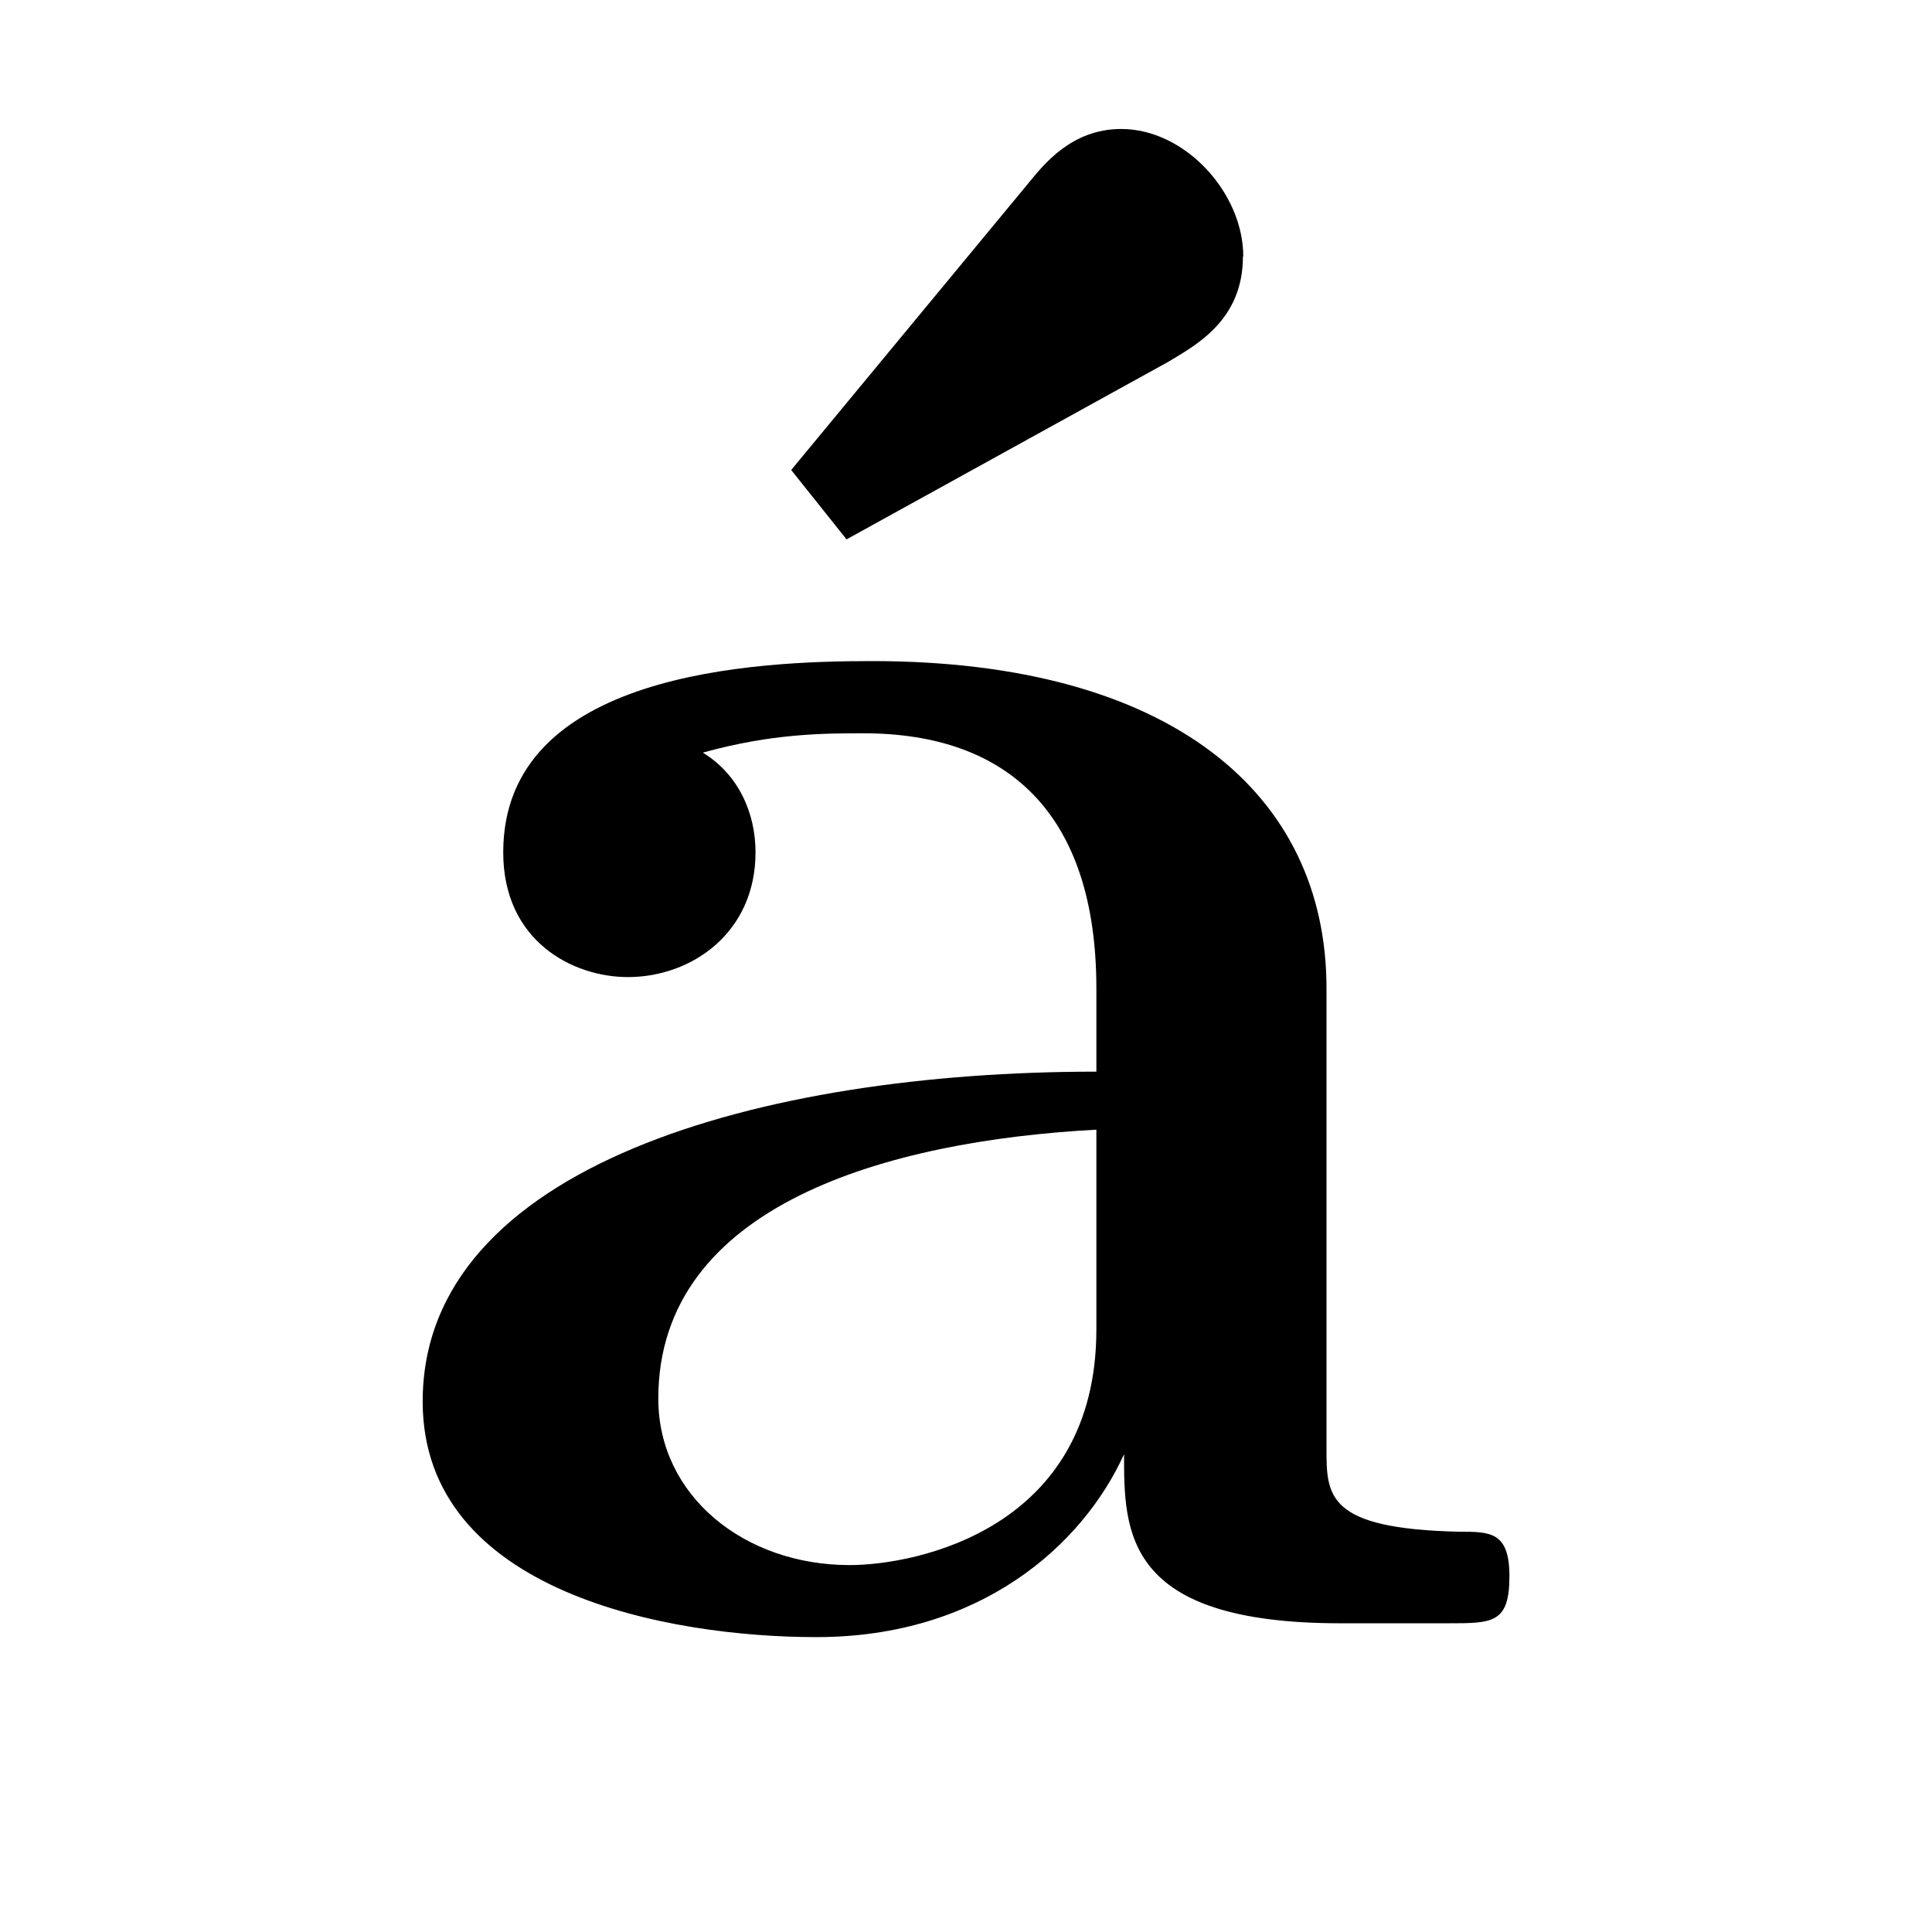
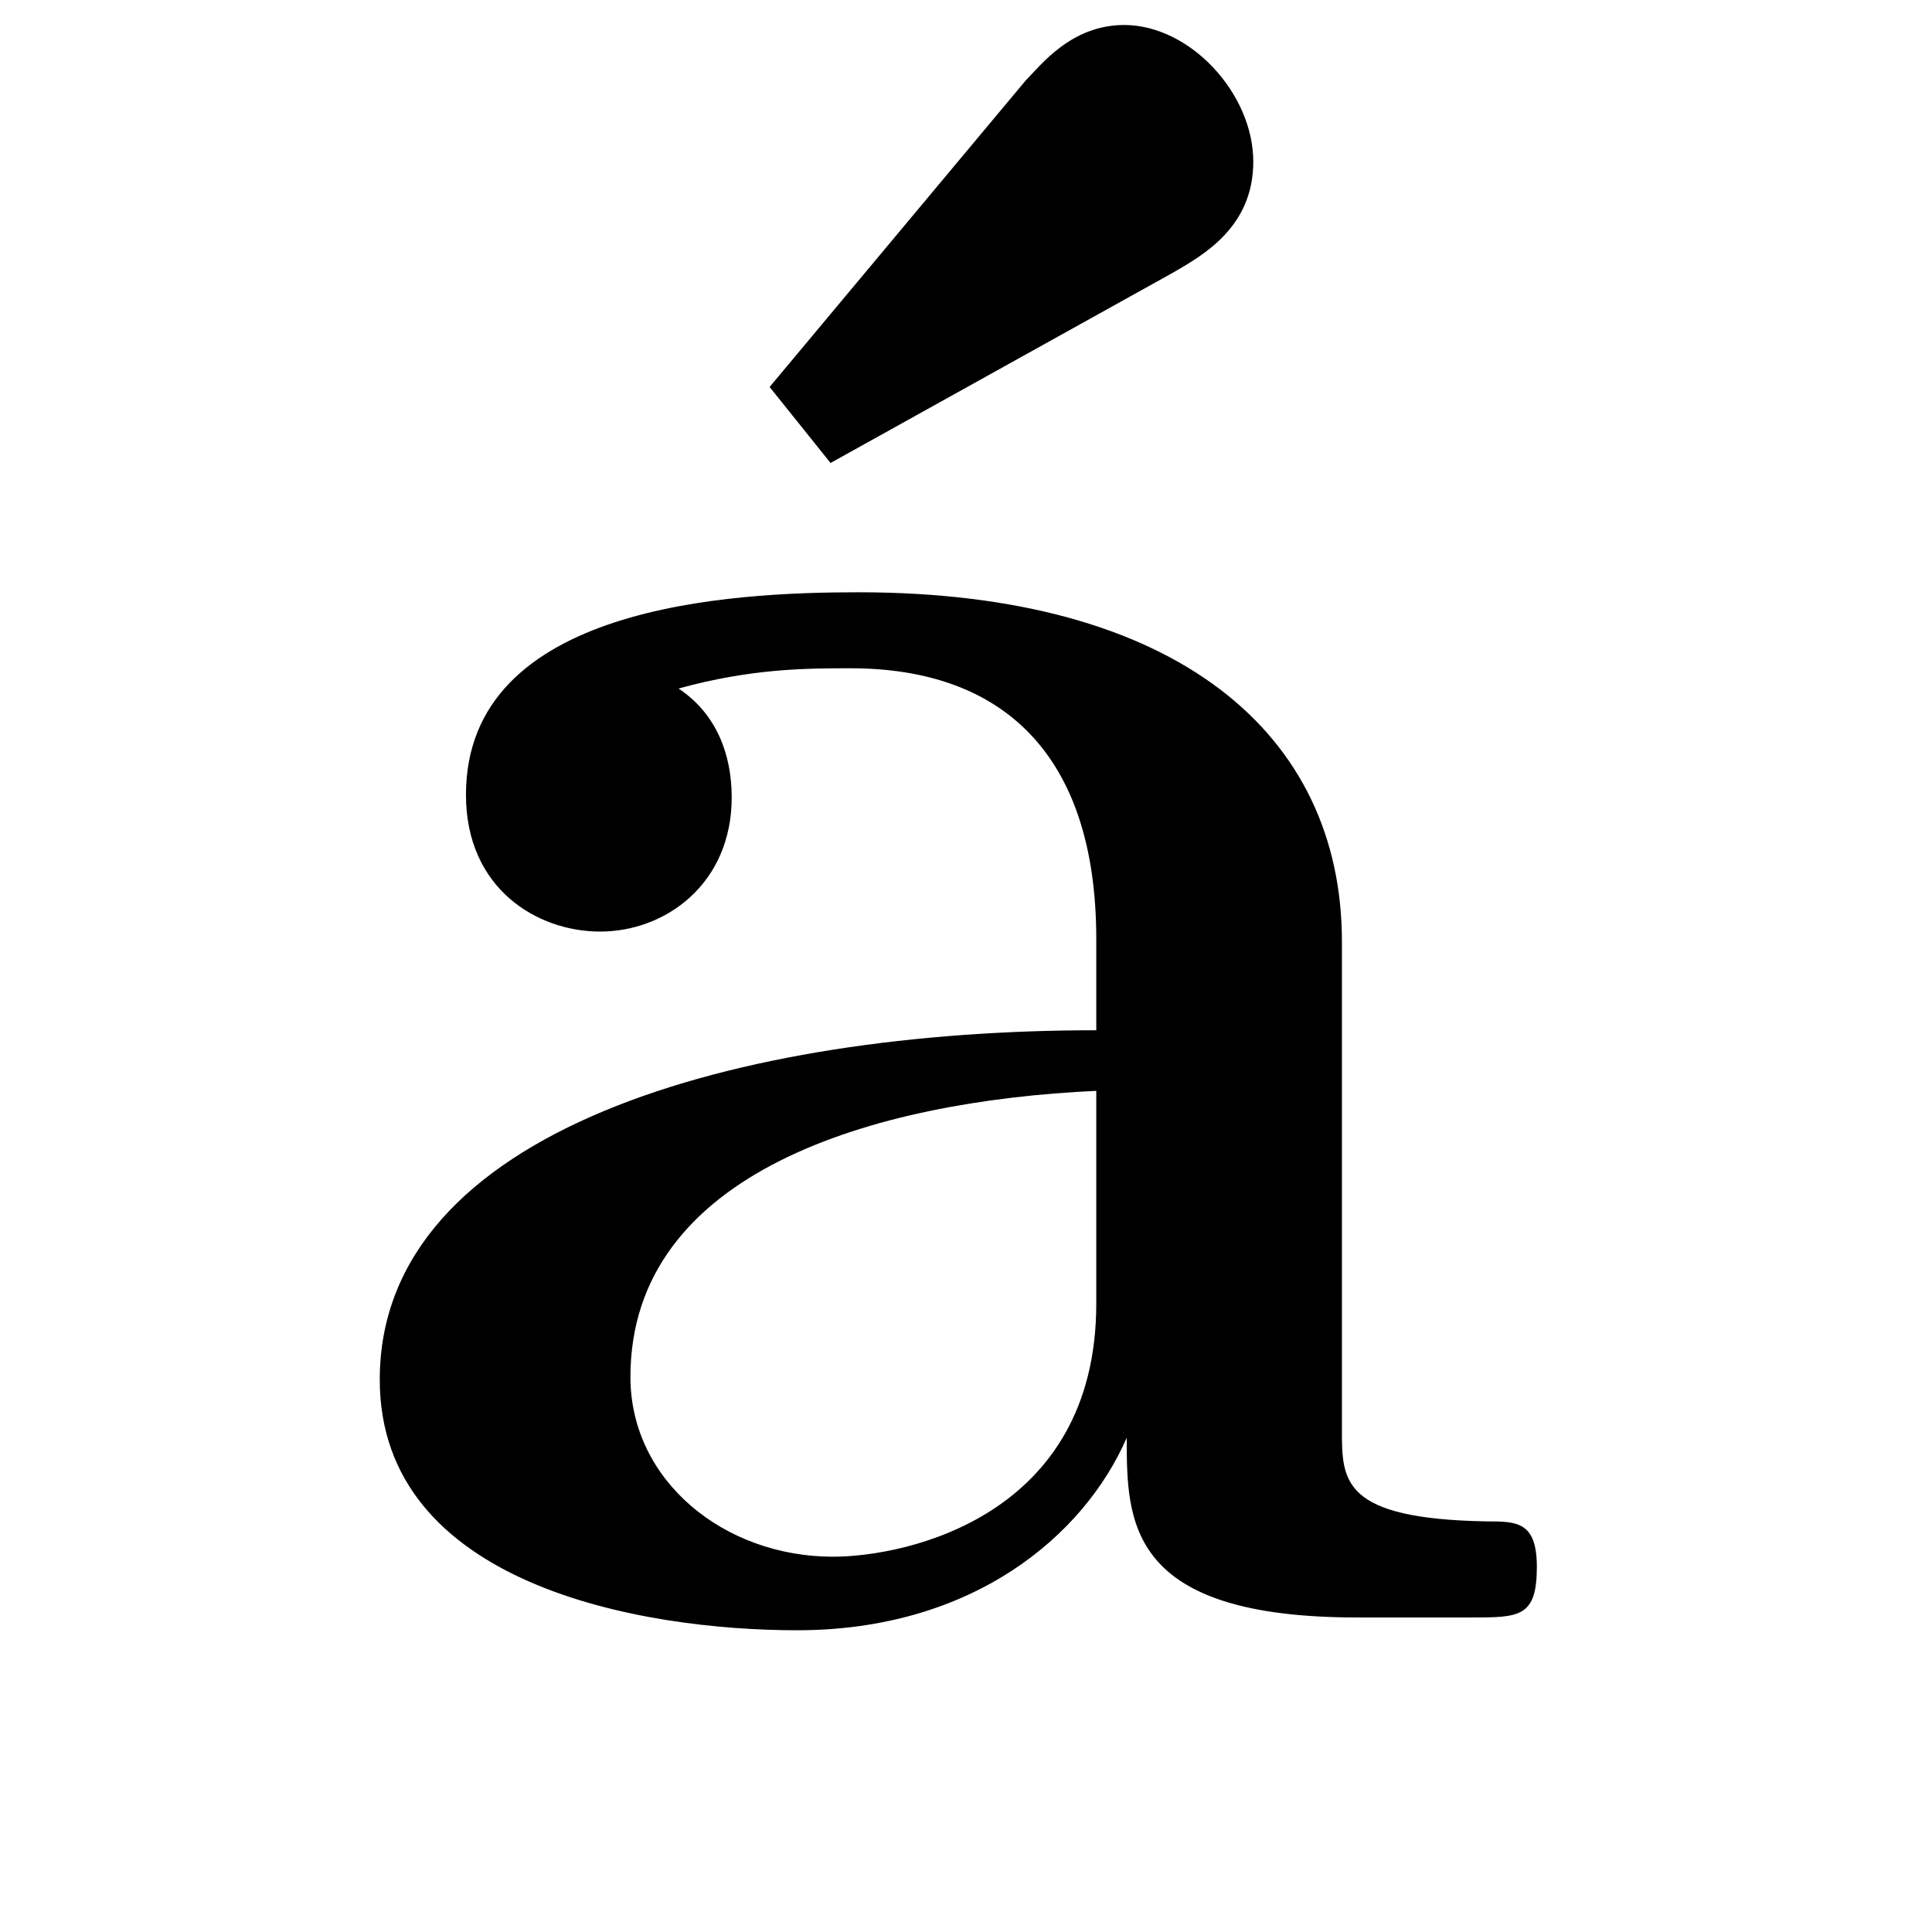
<svg xmlns="http://www.w3.org/2000/svg" width="16" height="16" version="1.1" id="svg10">
  <defs id="defs14" />
  <g color="#000" font-weight="400" font-family="sans-serif" white-space="normal" fill="#474747" id="g8">
    <g id="page1" transform="matrix(1.886464,0,0,1.886464,-106.4631,-108.0383)">
      <g id="use18" style="fill:#000000;fill-opacity:1" transform="matrix(0.5417154,0,0,0.5417154,56.72746,64.32896)">
-         <g transform="matrix(1.469388,0,0,1.469388,-186.0542,-183.1416)" id="surface665">
-           <g style="fill:#000000;fill-opacity:1" id="g14">
-             <g id="use12" transform="matrix(0.9785441,0,0,0.9785441,128.2476,124.7228)">
-               <path id="path61" d="m 6.469,-0.266 c 0,-0.25 -0.109,-0.25 -0.281,-0.25 -0.75,-0.016 -0.75,-0.203 -0.75,-0.469 v -2.594 c 0,-1.094 -0.875,-1.844 -2.562,-1.844 -0.656,0 -2.078,0.062 -2.078,1.078 0,0.5 0.391,0.703 0.703,0.703 0.359,0 0.719,-0.25 0.719,-0.703 0,-0.219 -0.094,-0.438 -0.297,-0.562 0.391,-0.109 0.688,-0.109 0.906,-0.109 0.812,0 1.312,0.453 1.312,1.438 v 0.469 c -1.891,0 -3.797,0.531 -3.797,1.859 0,1.078 1.391,1.328 2.219,1.328 0.922,0 1.5,-0.516 1.734,-1.031 0,0.438 0,0.953 1.219,0.953 H 6.125 c 0.25,0 0.344,0 0.344,-0.266 z M 4.141,-1.656 c 0,1.125 -1.016,1.328 -1.391,1.328 -0.594,0 -1.078,-0.391 -1.078,-0.938 0,-1.094 1.297,-1.453 2.469,-1.516 z M 4.969,-7.703 c 0,-0.359 -0.328,-0.719 -0.688,-0.719 -0.281,0 -0.438,0.203 -0.516,0.297 l -1.344,1.625 0.312,0.391 1.812,-1 c 0.156,-0.094 0.422,-0.234 0.422,-0.594 z m 0,0" style="stroke:none" />
-             </g>
+         <g transform="scale(1.333333)" style="fill:rgb(0%, 0%, 0%);fill-opacity:1" id="g240">
+           <g id="use238" transform="matrix(0.9785441,0,0,0.9785441,264.9837,139.1687)">
+             <path id="path862" d="m 6.031,-9.953 c -0.047,1.25 -1.141,1.812 -2,1.812 -0.922,0 -1.969,-0.594 -2.016,-1.812 h -0.469 c 0.047,1.625 1.219,2.641 2.484,2.641 1.203,0 2.422,-0.984 2.469,-2.641 z m 0,0" style="stroke:none" />
+           </g>
+         </g>
+         <g transform="scale(1.333333)" style="fill:rgb(0%, 0%, 0%);fill-opacity:1" id="g244">
+           <g id="use242" transform="matrix(0.9785441,0,0,0.9785441,265.12,139.1687)">
+             <path id="path858" d="M 6.594,-4.281 C 6.594,-5.609 5.547,-6.5 3.531,-6.5 c -0.812,0 -2.5,0.078 -2.5,1.281 0,0.594 0.453,0.859 0.844,0.859 0.438,0 0.844,-0.297 0.844,-0.844 0,-0.281 -0.094,-0.531 -0.344,-0.688 0.484,-0.141 0.828,-0.141 1.094,-0.141 0.984,0 1.562,0.547 1.562,1.734 v 0.562 c -2.266,0 -4.547,0.641 -4.547,2.234 0,1.297 1.672,1.594 2.656,1.594 1.109,0 1.812,-0.609 2.094,-1.234 0,0.531 0,1.141 1.453,1.141 h 0.734 c 0.297,0 0.406,0 0.406,-0.312 0,-0.297 -0.125,-0.297 -0.328,-0.297 C 6.594,-0.625 6.594,-0.859 6.594,-1.188 Z M 5.031,-2 c 0,1.359 -1.203,1.609 -1.656,1.609 -0.703,0 -1.297,-0.469 -1.297,-1.125 0,-1.312 1.547,-1.75 2.953,-1.828 z m 0,0" style="stroke:none" />
+           </g>
+         </g>
+         <g transform="scale(1.333333)" style="fill:rgb(0%, 0%, 0%);fill-opacity:1" id="g188">
+           <g id="use186" transform="matrix(0.9785441,0,0,0.9785441,128.2573,139.1687)">
+             <path id="path1141" d="M 6.594,-4.281 C 6.594,-5.609 5.547,-6.5 3.531,-6.5 c -0.812,0 -2.5,0.078 -2.5,1.281 0,0.594 0.453,0.859 0.844,0.859 0.438,0 0.844,-0.297 0.844,-0.844 0,-0.281 -0.094,-0.531 -0.344,-0.688 0.484,-0.141 0.828,-0.141 1.094,-0.141 0.984,0 1.562,0.547 1.562,1.734 v 0.562 c -2.266,0 -4.547,0.641 -4.547,2.234 0,1.297 1.672,1.594 2.656,1.594 1.109,0 1.812,-0.609 2.094,-1.234 0,0.531 0,1.141 1.453,1.141 h 0.734 c 0.297,0 0.406,0 0.406,-0.312 0,-0.297 -0.125,-0.297 -0.328,-0.297 C 6.594,-0.625 6.594,-0.859 6.594,-1.188 Z M 5.031,-2 c 0,1.359 -1.203,1.609 -1.656,1.609 -0.703,0 -1.297,-0.469 -1.297,-1.125 0,-1.312 1.547,-1.75 2.953,-1.828 z m 0,0" style="stroke:none" />
+           </g>
+         </g>
+         <g transform="scale(1.333333)" style="fill:rgb(0%, 0%, 0%);fill-opacity:1" id="g140">
+           <g id="use138" transform="matrix(0.9785441,0,0,0.9785441,163.7403,124.7228)">
+             <path id="path1155" d="m 7.547,-0.312 c 0,-0.281 -0.125,-0.281 -0.312,-0.281 -0.891,-0.016 -0.891,-0.25 -0.891,-0.562 v -3.016 c 0,-1.281 -1.016,-2.156 -2.984,-2.156 -0.781,0 -2.422,0.078 -2.422,1.25 0,0.578 0.438,0.844 0.828,0.844 0.406,0 0.812,-0.297 0.812,-0.828 0,-0.266 -0.094,-0.516 -0.328,-0.672 0.453,-0.125 0.797,-0.125 1.062,-0.125 0.938,0 1.516,0.531 1.516,1.672 v 0.562 c -2.203,0 -4.422,0.609 -4.422,2.156 0,1.266 1.609,1.547 2.578,1.547 C 4.062,0.078 4.75,-0.5 5.016,-1.109 5.016,-0.594 5.016,0 6.438,0 h 0.703 c 0.297,0 0.406,0 0.406,-0.312 z m -2.719,-1.625 c 0,1.312 -1.172,1.562 -1.625,1.562 -0.672,0 -1.25,-0.469 -1.25,-1.109 0,-1.266 1.5,-1.703 2.875,-1.766 z M 3.062,-8.484 C 3.062,-9 2.625,-9.391 2.156,-9.391 c -0.531,0 -0.922,0.422 -0.922,0.906 0,0.516 0.422,0.906 0.906,0.906 C 2.656,-7.578 3.062,-8 3.062,-8.484 Z m 3.312,0 C 6.375,-9 5.938,-9.391 5.469,-9.391 c -0.516,0 -0.906,0.422 -0.906,0.906 0,0.516 0.422,0.906 0.891,0.906 C 5.969,-7.578 6.375,-8 6.375,-8.484 Z m 0,0" style="stroke:none" />
+           </g>
+         </g>
+         <g transform="matrix(1.341899,0,0,1.341899,-170.0903,-167.2879)" style="fill:#000000;fill-opacity:1" id="g128">
+           <g id="use126" transform="matrix(0.9785441,0,0,0.9785441,128.2476,124.7228)">
+             <path id="path1169" d="m 7.547,-0.312 c 0,-0.281 -0.125,-0.281 -0.312,-0.281 -0.891,-0.016 -0.891,-0.25 -0.891,-0.562 v -3.016 c 0,-1.281 -1.016,-2.156 -2.984,-2.156 -0.781,0 -2.422,0.078 -2.422,1.25 0,0.578 0.438,0.844 0.828,0.844 0.406,0 0.812,-0.297 0.812,-0.828 0,-0.266 -0.094,-0.516 -0.328,-0.672 0.453,-0.125 0.797,-0.125 1.062,-0.125 0.938,0 1.516,0.531 1.516,1.672 v 0.562 c -2.203,0 -4.422,0.609 -4.422,2.156 0,1.266 1.609,1.547 2.578,1.547 C 4.062,0.078 4.75,-0.5 5.016,-1.109 5.016,-0.594 5.016,0 6.438,0 h 0.703 c 0.297,0 0.406,0 0.406,-0.312 z m -2.719,-1.625 c 0,1.312 -1.172,1.562 -1.625,1.562 -0.672,0 -1.25,-0.469 -1.25,-1.109 0,-1.266 1.5,-1.703 2.875,-1.766 z m 0.969,-7.047 c 0,-0.422 -0.391,-0.844 -0.797,-0.844 -0.328,0 -0.516,0.25 -0.609,0.344 L 2.812,-7.594 3.188,-7.125 5.297,-8.297 c 0.188,-0.109 0.5,-0.281 0.5,-0.688 z m 0,0" style="stroke:none" />
          </g>
        </g>
      </g>
    </g>
  </g>
</svg>
